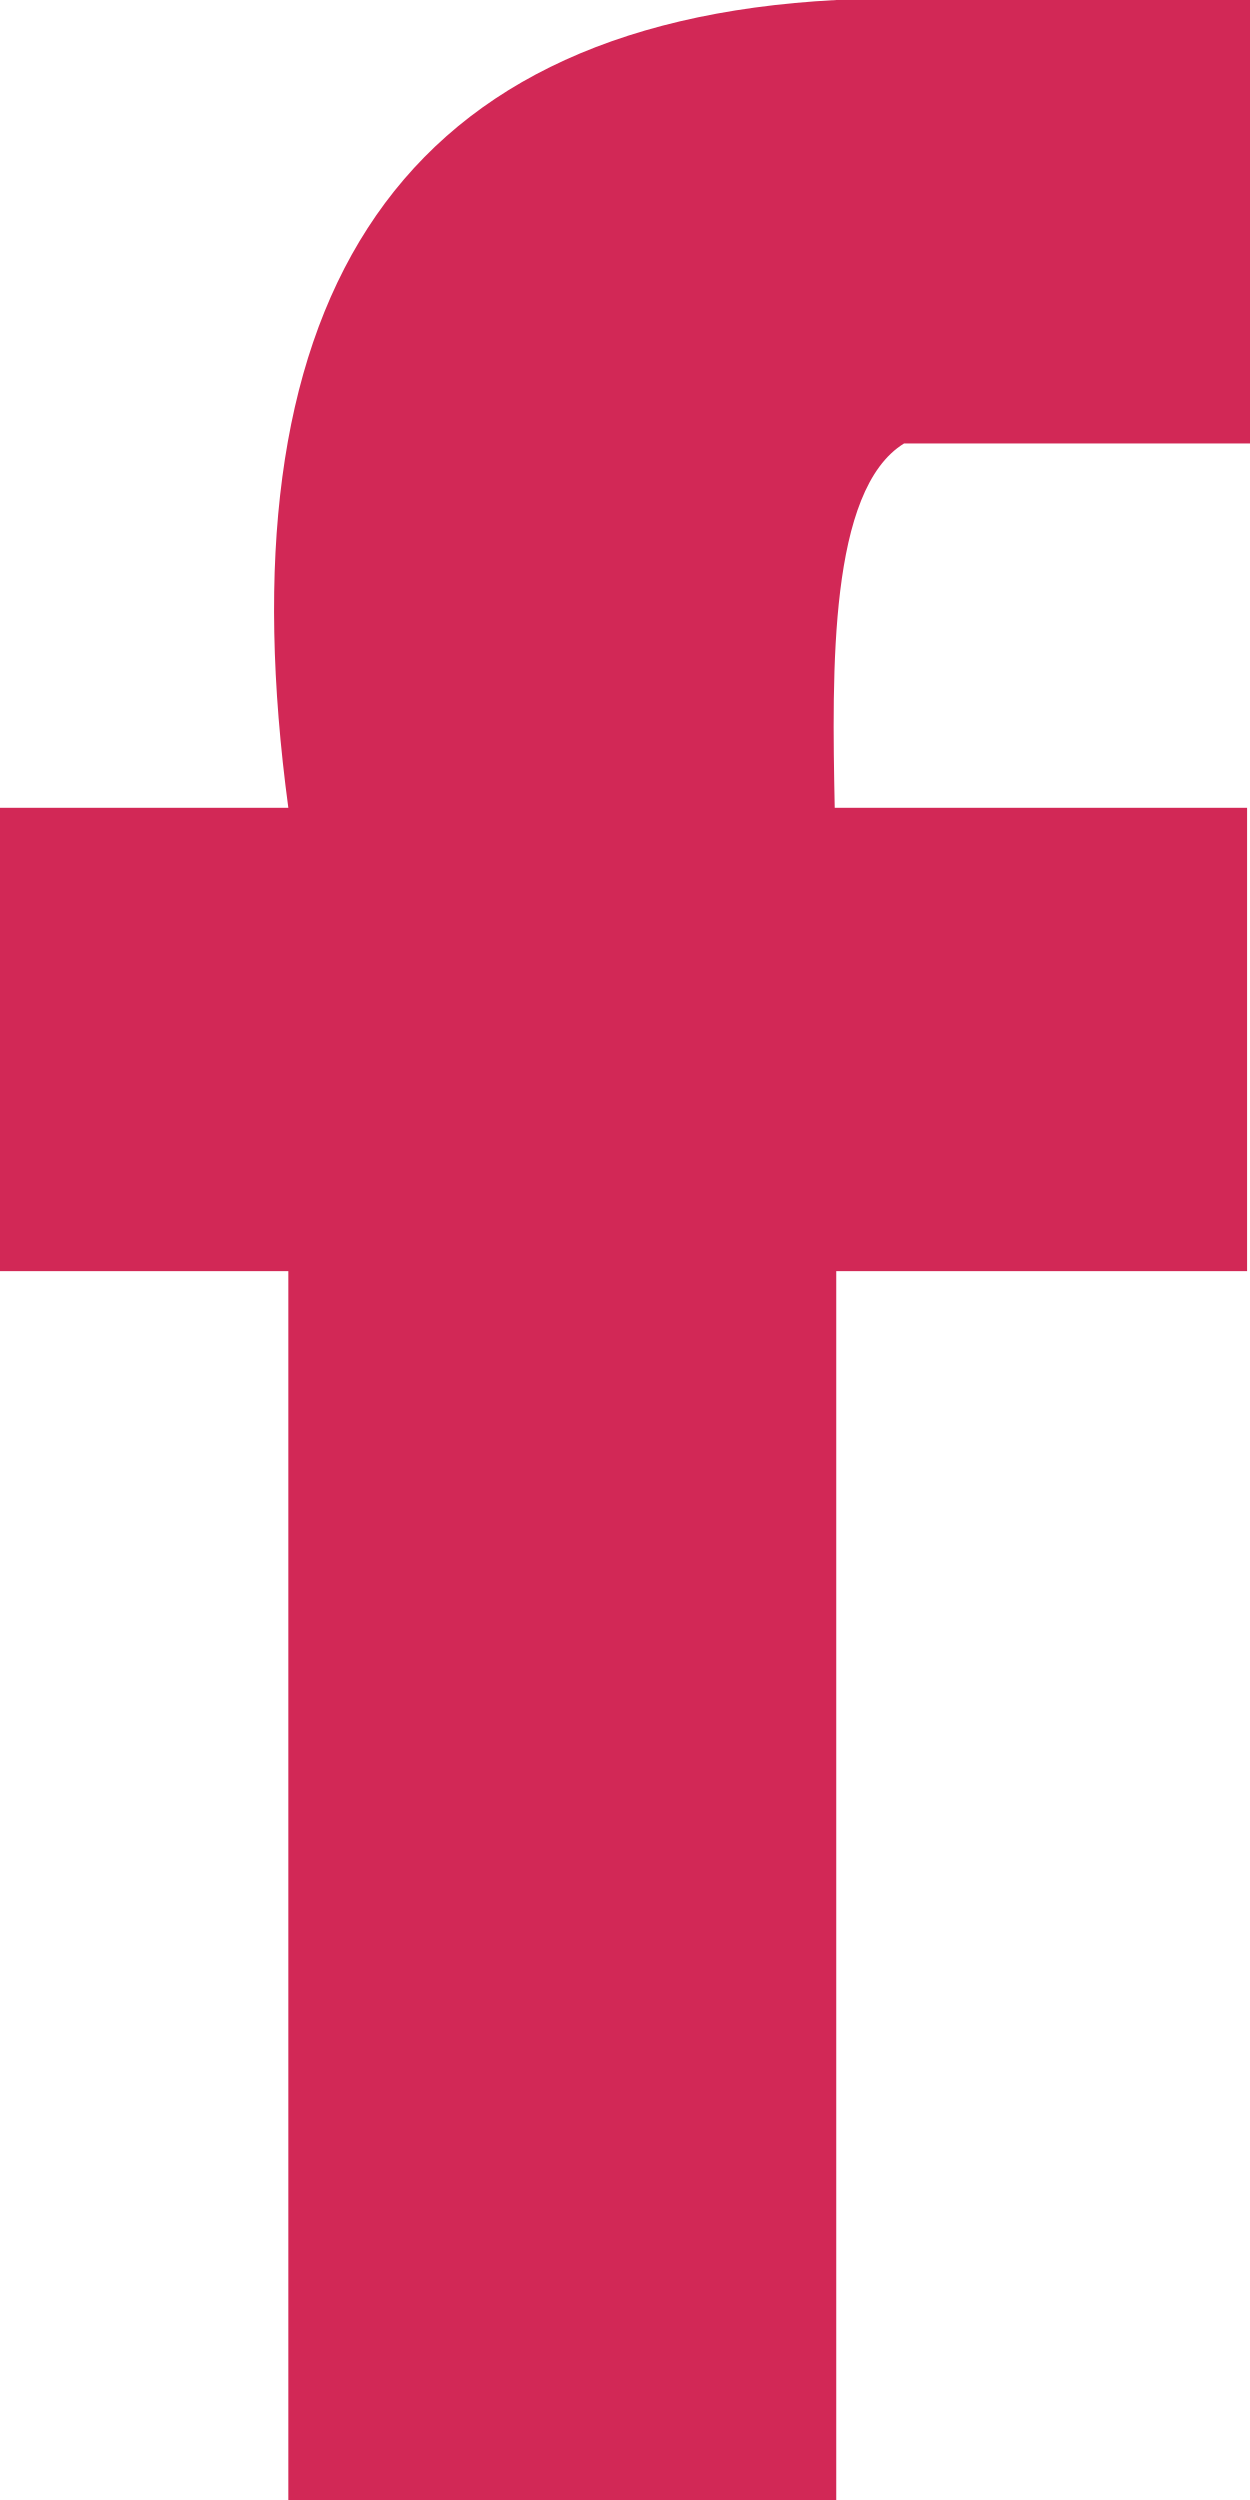
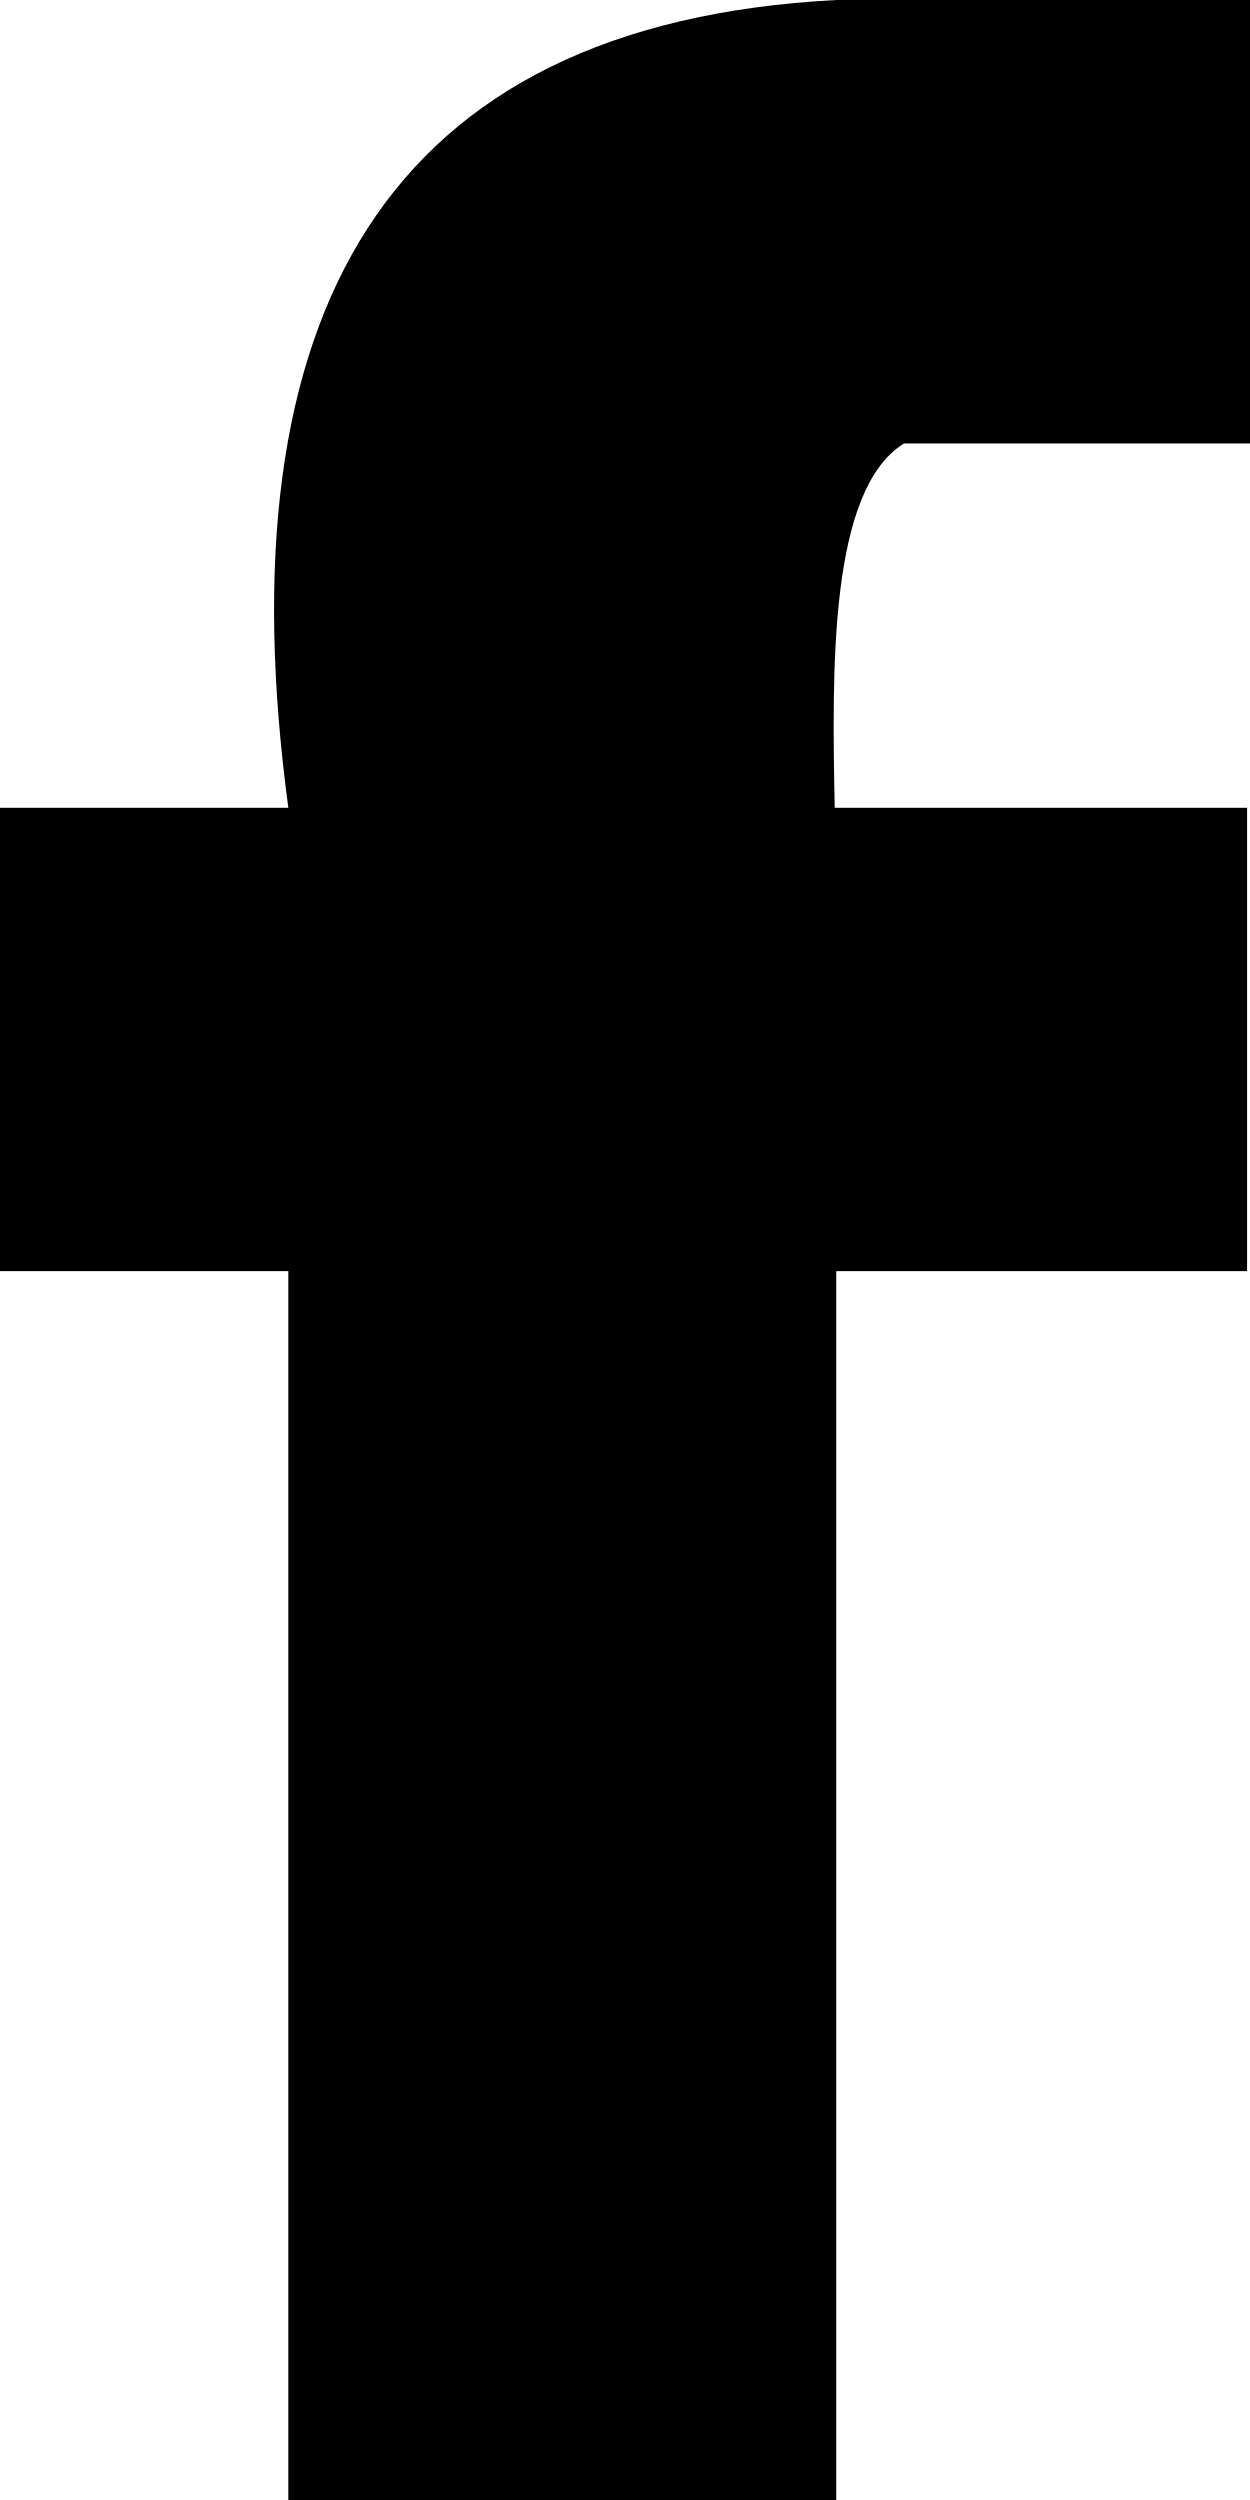
- <svg xmlns="http://www.w3.org/2000/svg" width="9" height="18" viewBox="0 0 9 18" fill="none">
-   <path d="M6.509 3.193H9V0H6.021C2.761 0.171 1.599 2.271 2.076 5.816H0V9.152H2.076V18H6.021V9.152H8.979V5.816H6.01C5.99 4.818 5.969 3.526 6.509 3.193Z" fill="#D22856" />
+ <svg xmlns="http://www.w3.org/2000/svg" width="9" height="18" viewBox="0 0 9 18">
+   <path d="M6.509 3.193H9V0H6.021C2.761 0.171 1.599 2.271 2.076 5.816H0V9.152H2.076V18H6.021V9.152H8.979V5.816H6.01C5.99 4.818 5.969 3.526 6.509 3.193Z" />
</svg>
